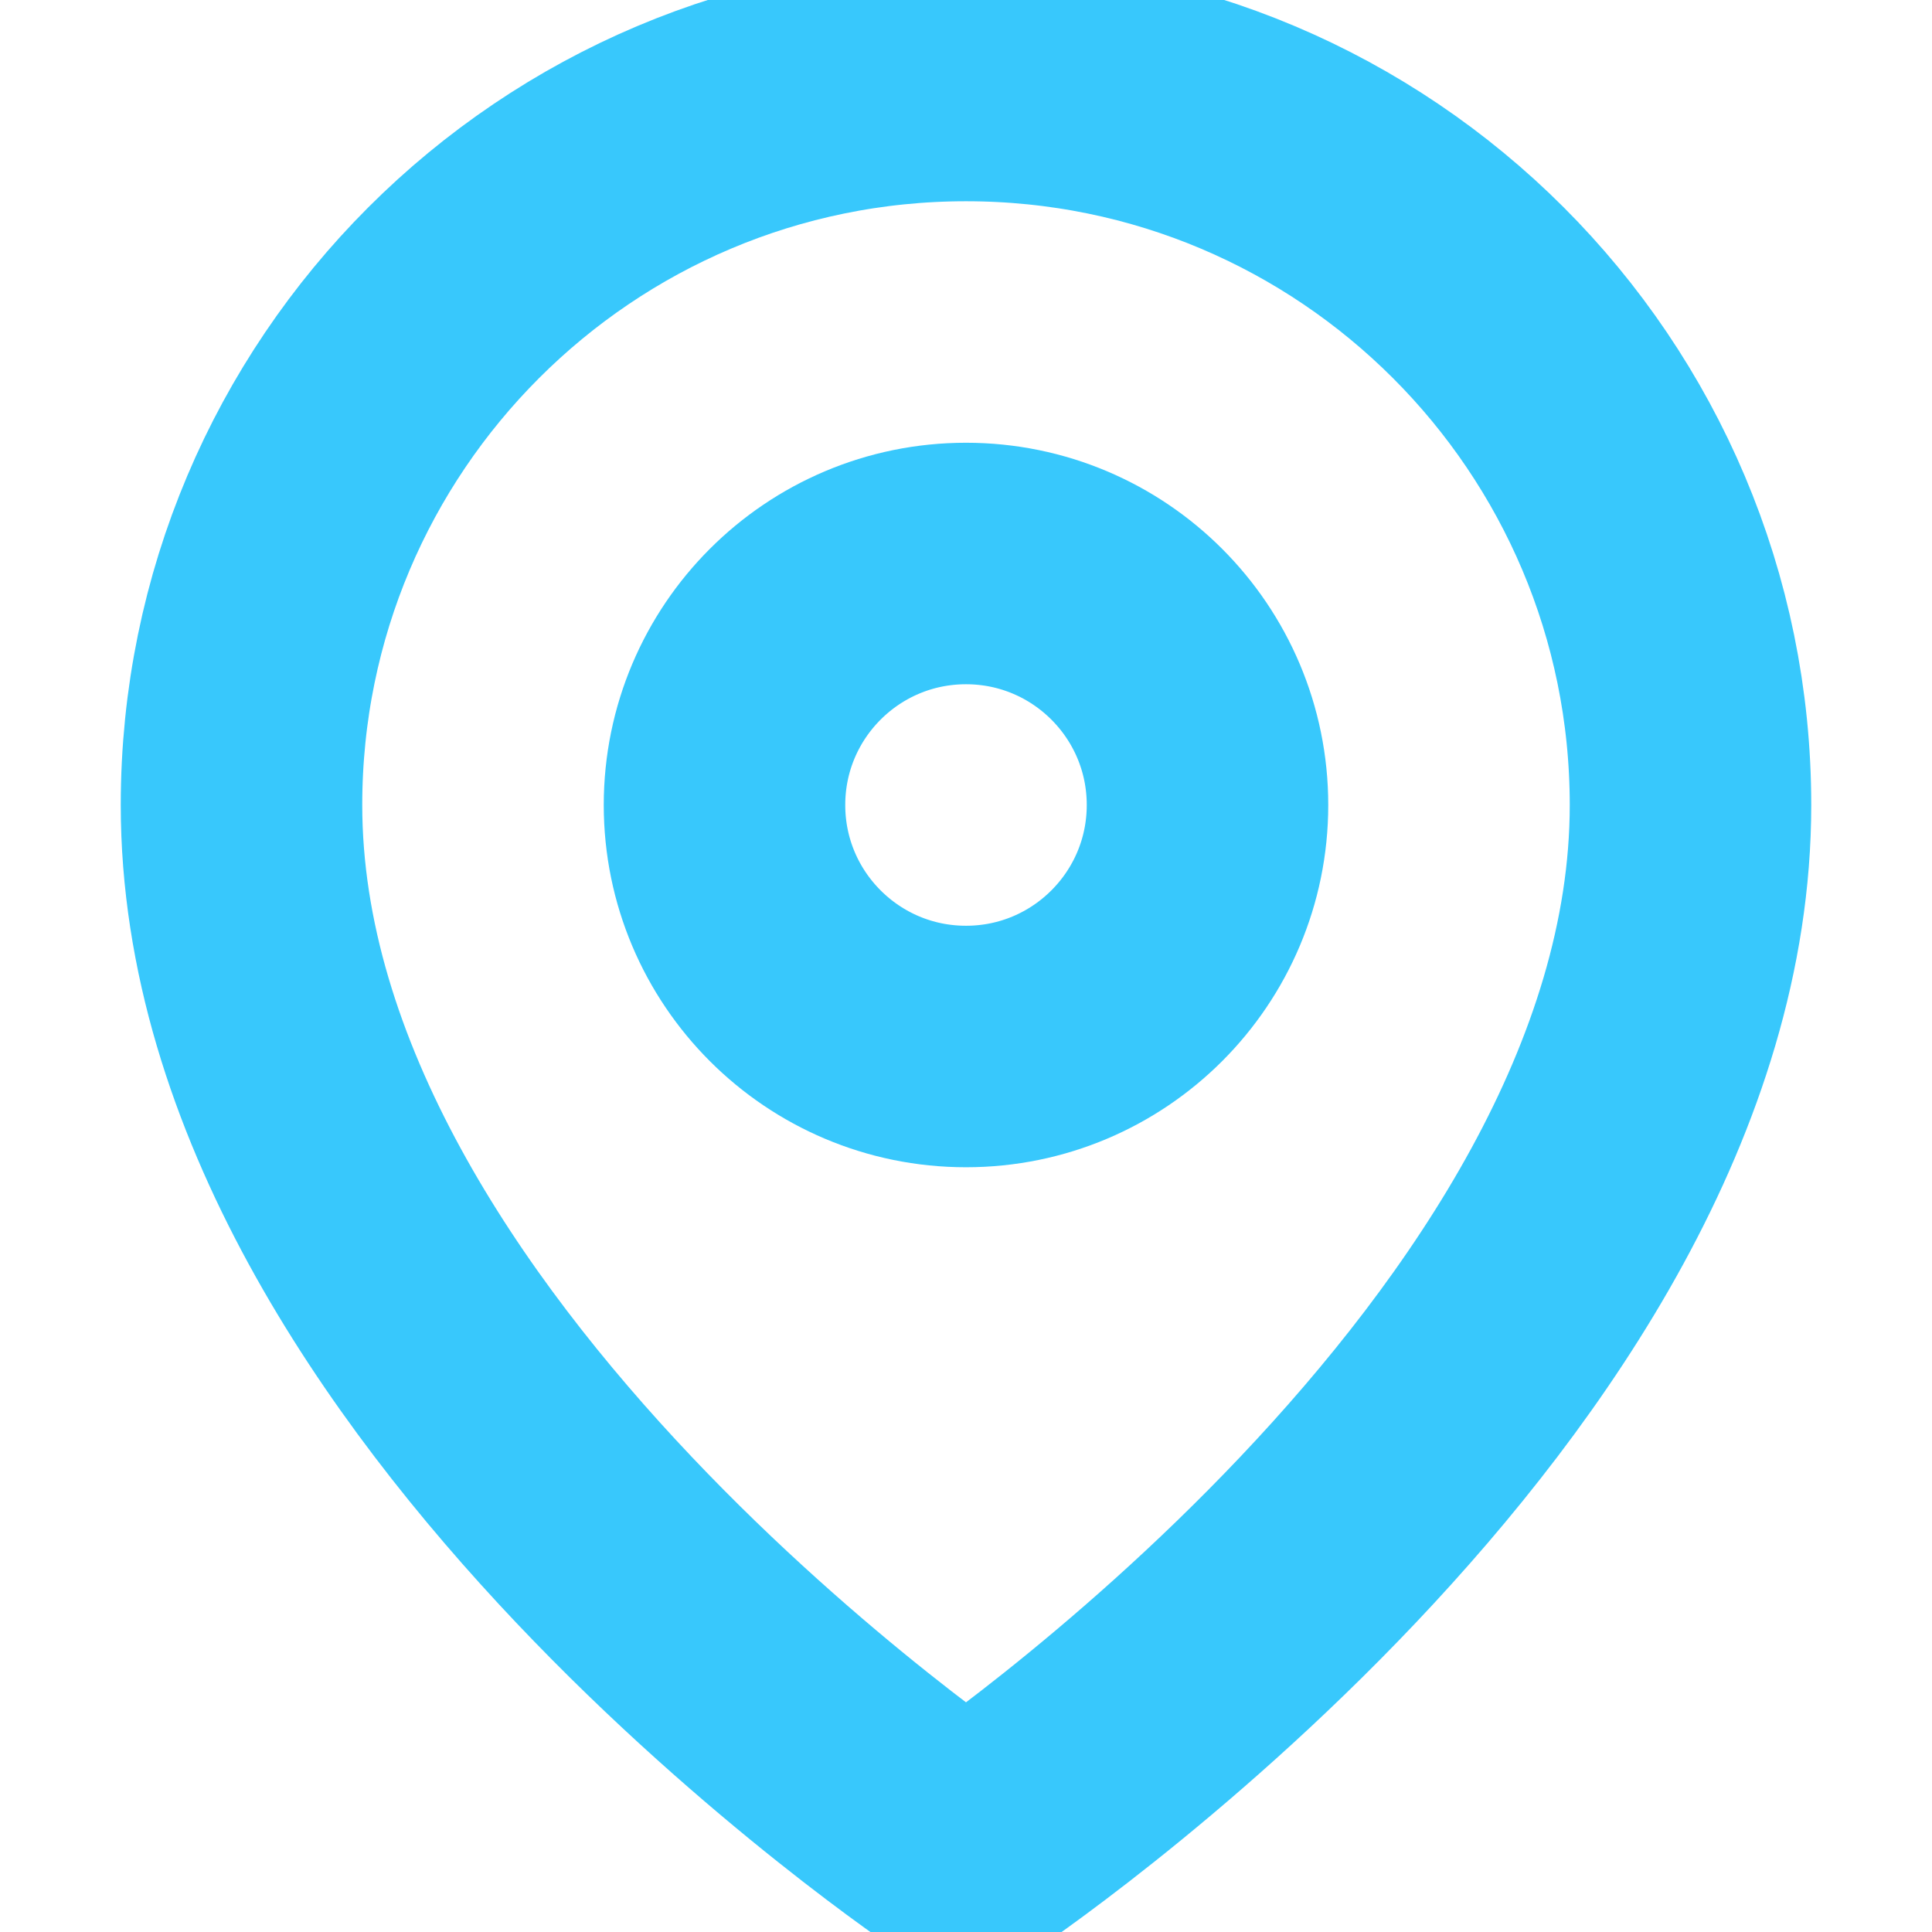
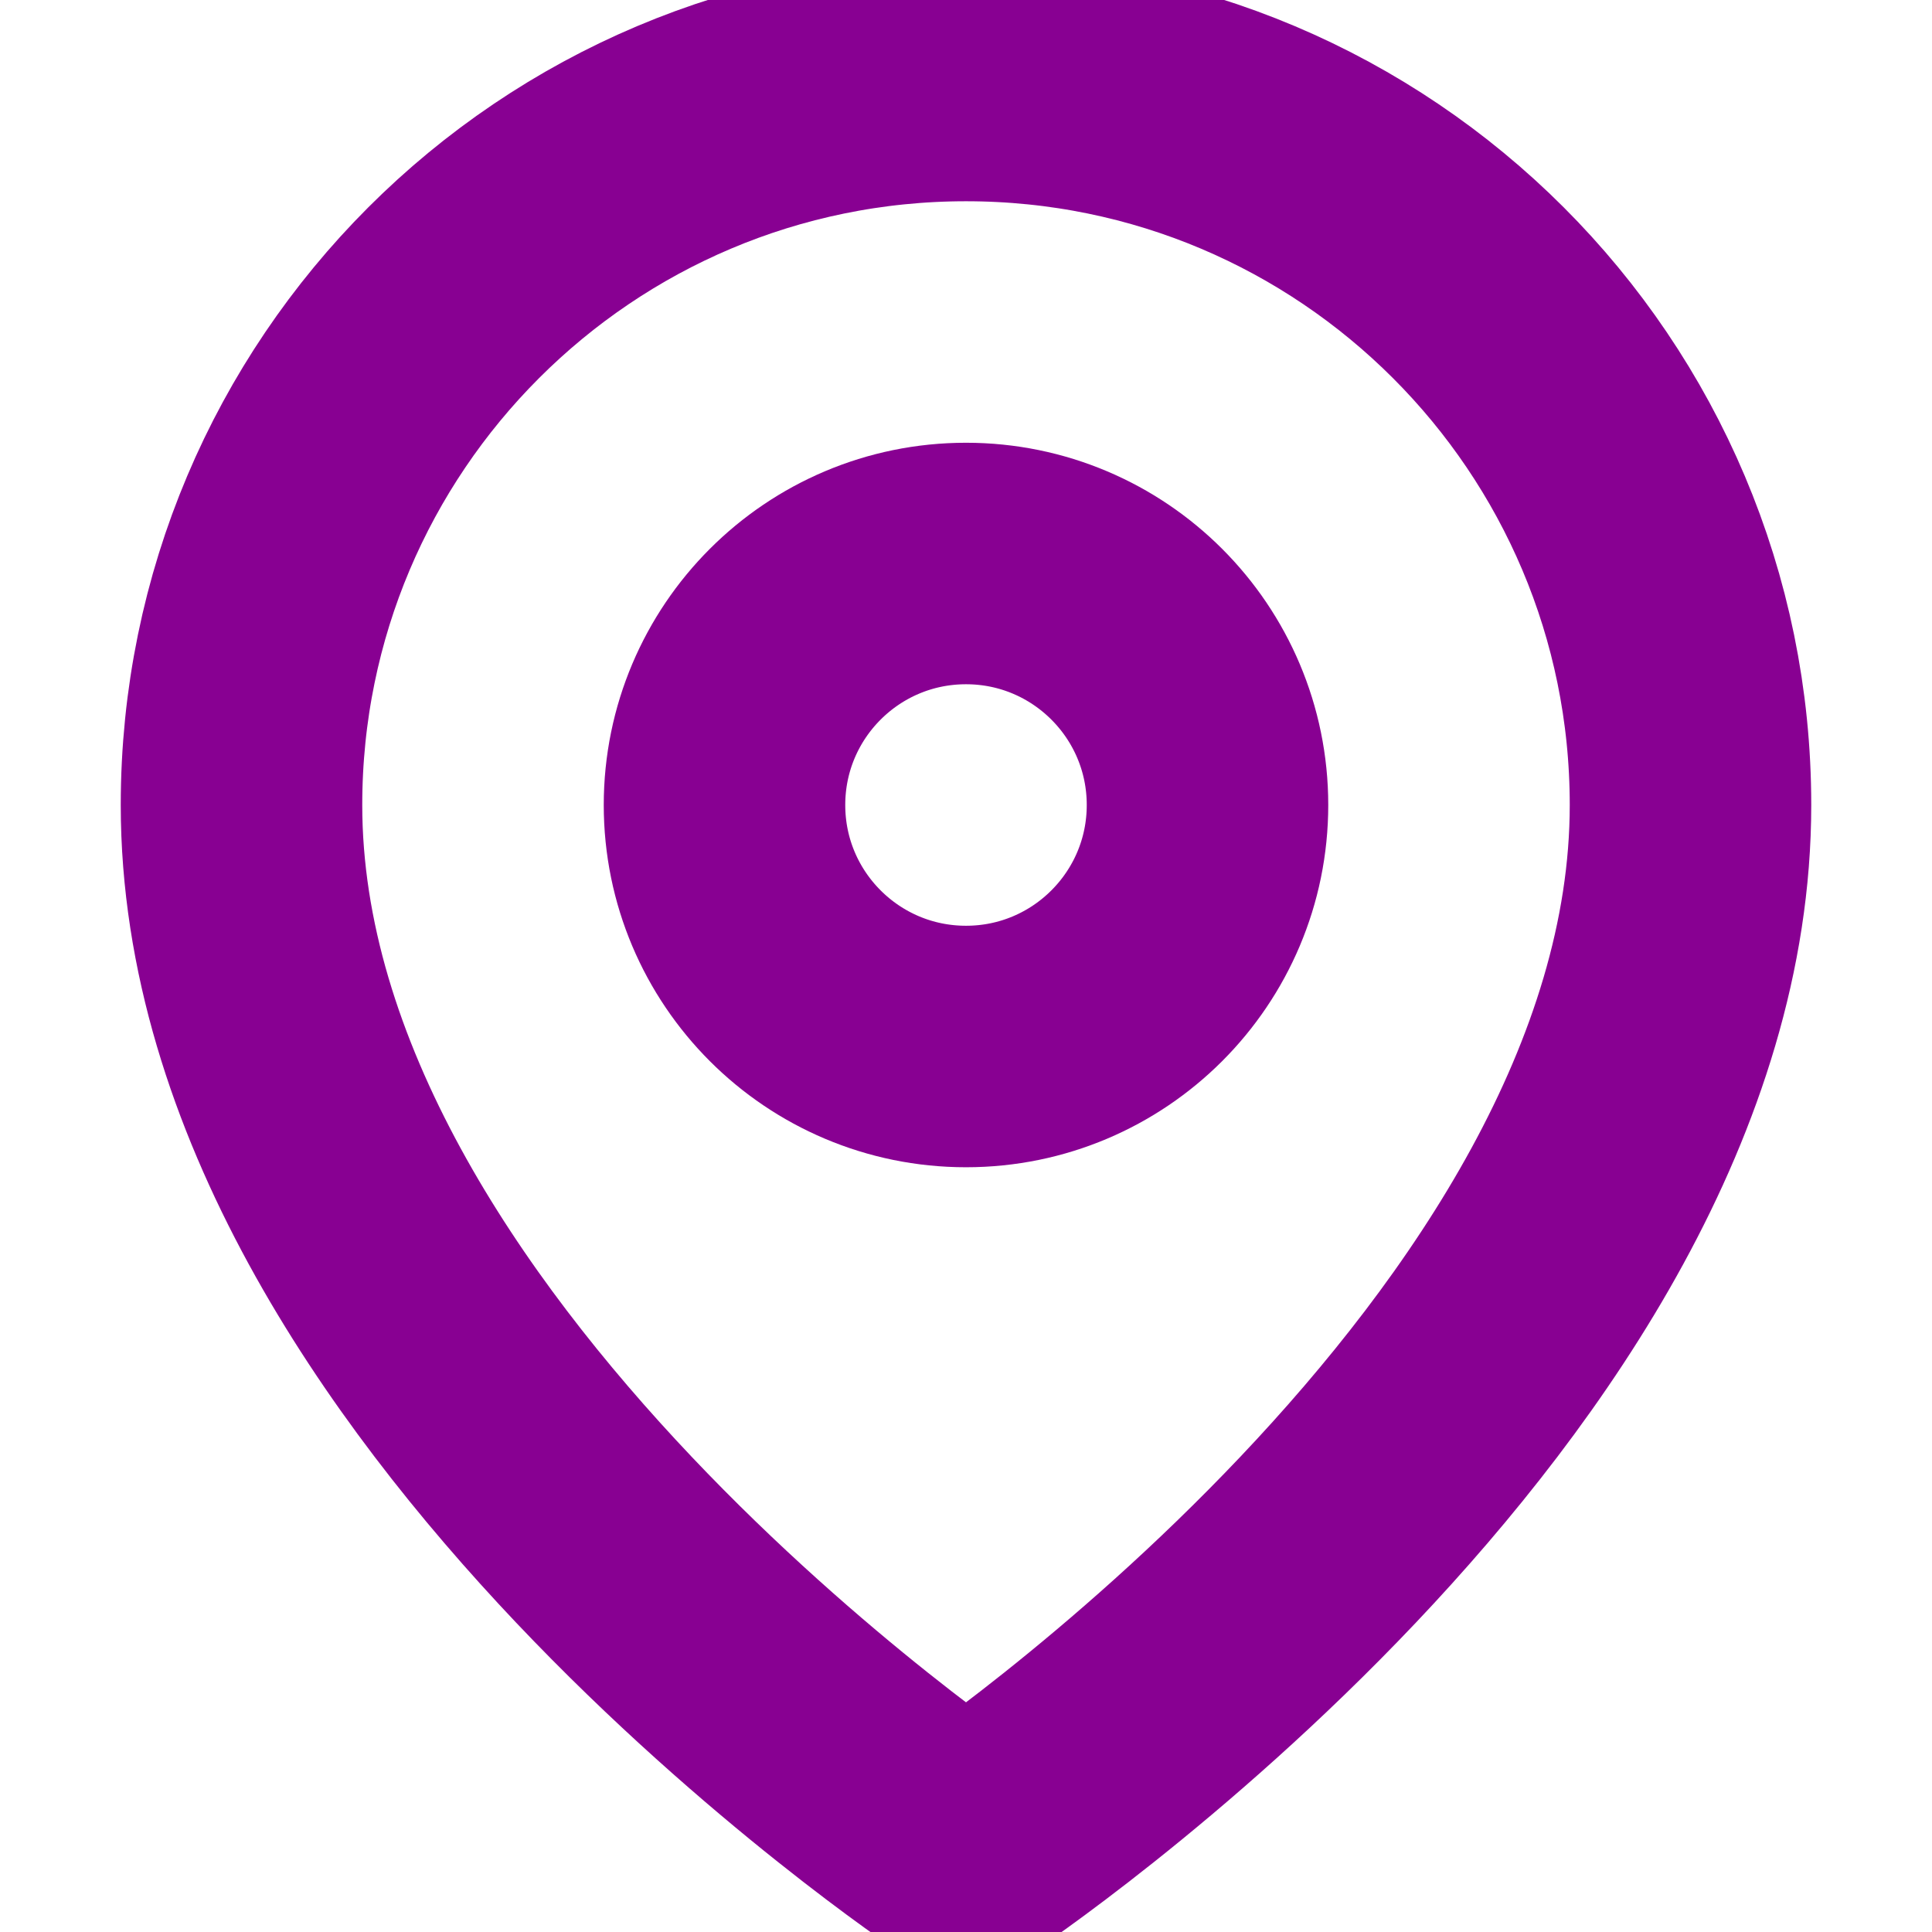
- <svg xmlns="http://www.w3.org/2000/svg" width="20" height="20" viewBox="0 0 24 24" fill="none" stroke="#38c8fc" stroke-width="3" stroke-linecap="round" stroke-linejoin="round" class="feather feather-map-pin">
+ <svg xmlns="http://www.w3.org/2000/svg" width="20" height="20" viewBox="0 0 24 24" fill="none" stroke="#880092" stroke-width="3" stroke-linecap="round" stroke-linejoin="round" class="feather feather-map-pin">
  <path d="M21 10c0 7-9 13-9 13s-9-6-9-13a9 9 0 0 1 18 0z" />
  <circle cx="12" cy="10" r="3" />
</svg>
